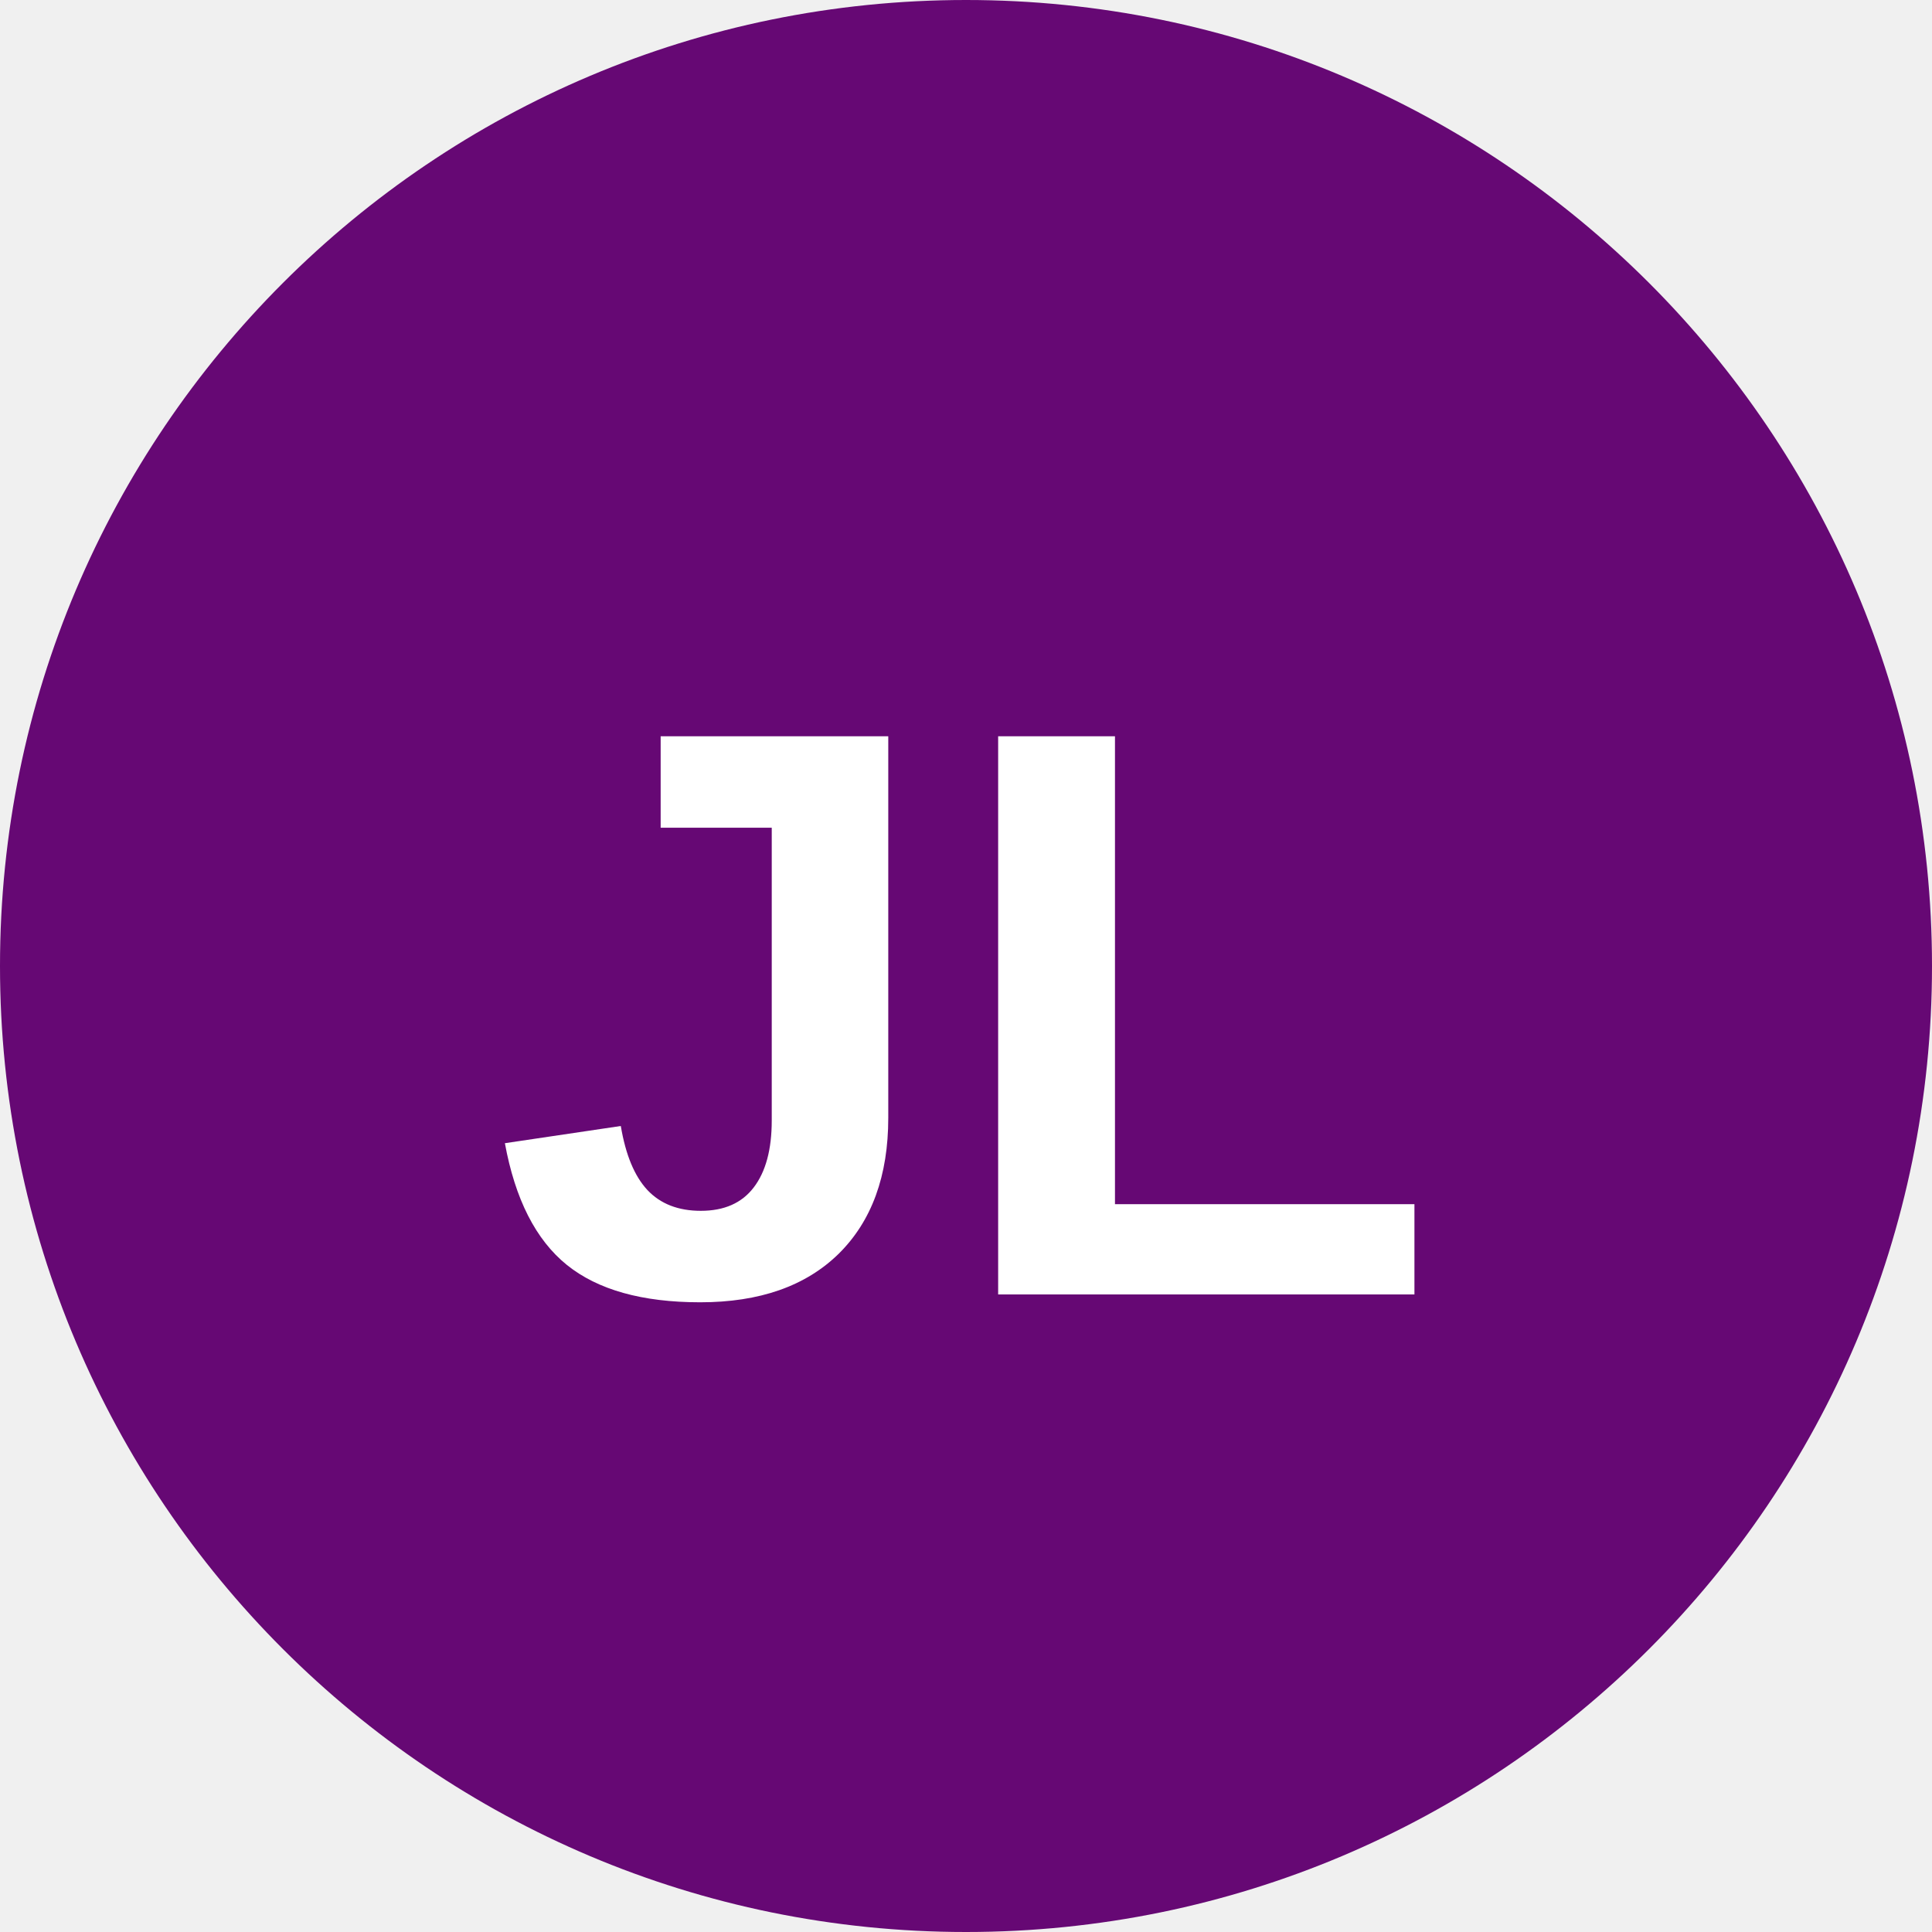
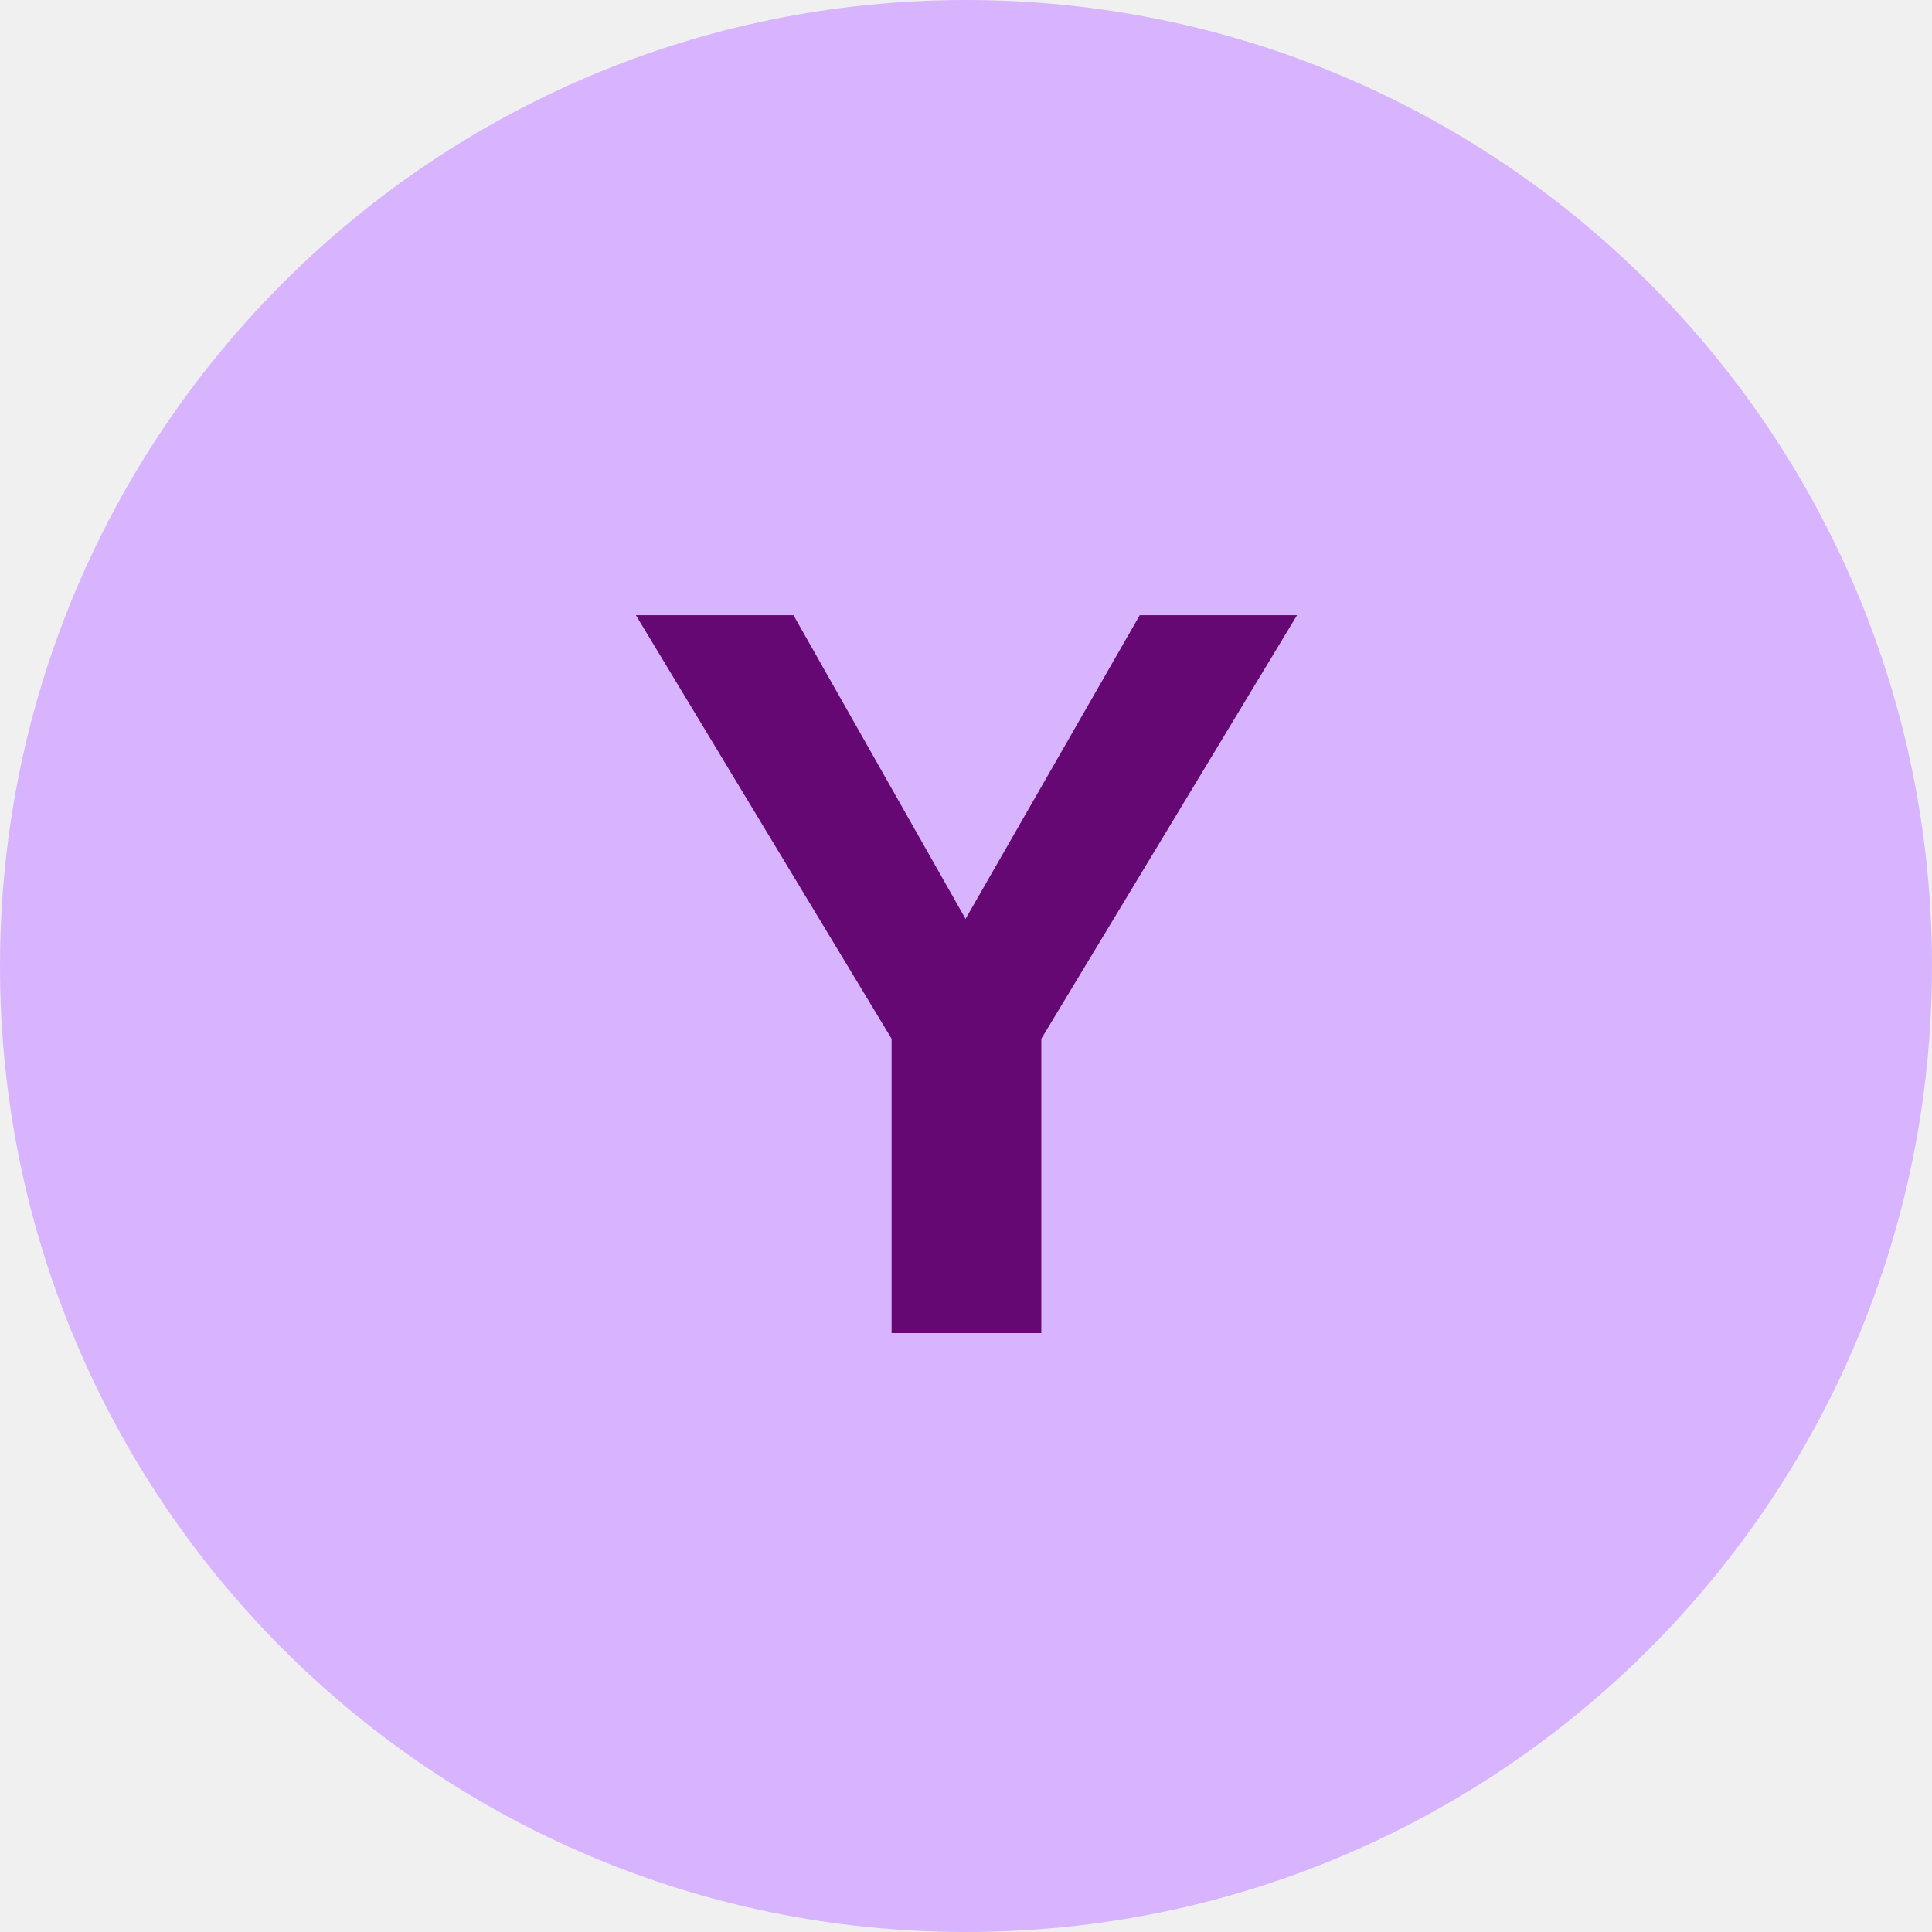
<svg xmlns="http://www.w3.org/2000/svg" viewBox="0 0 100 100">
-   <circle cx="50" cy="50" r="50" fill="#660874" />
-   <text x="50" y="67" font-size="42" text-anchor="middle" fill="#ffffff" font-family="Arial, sans-serif" font-weight="bold">JL</text>
+   <circle cx="50" cy="50" r="50" fill="#d8b4fe" />
+   <text x="50" y="69" font-size="54" text-anchor="middle" fill="#660874" font-family="Arial, sans-serif" font-weight="bold">Y</text>
</svg>
